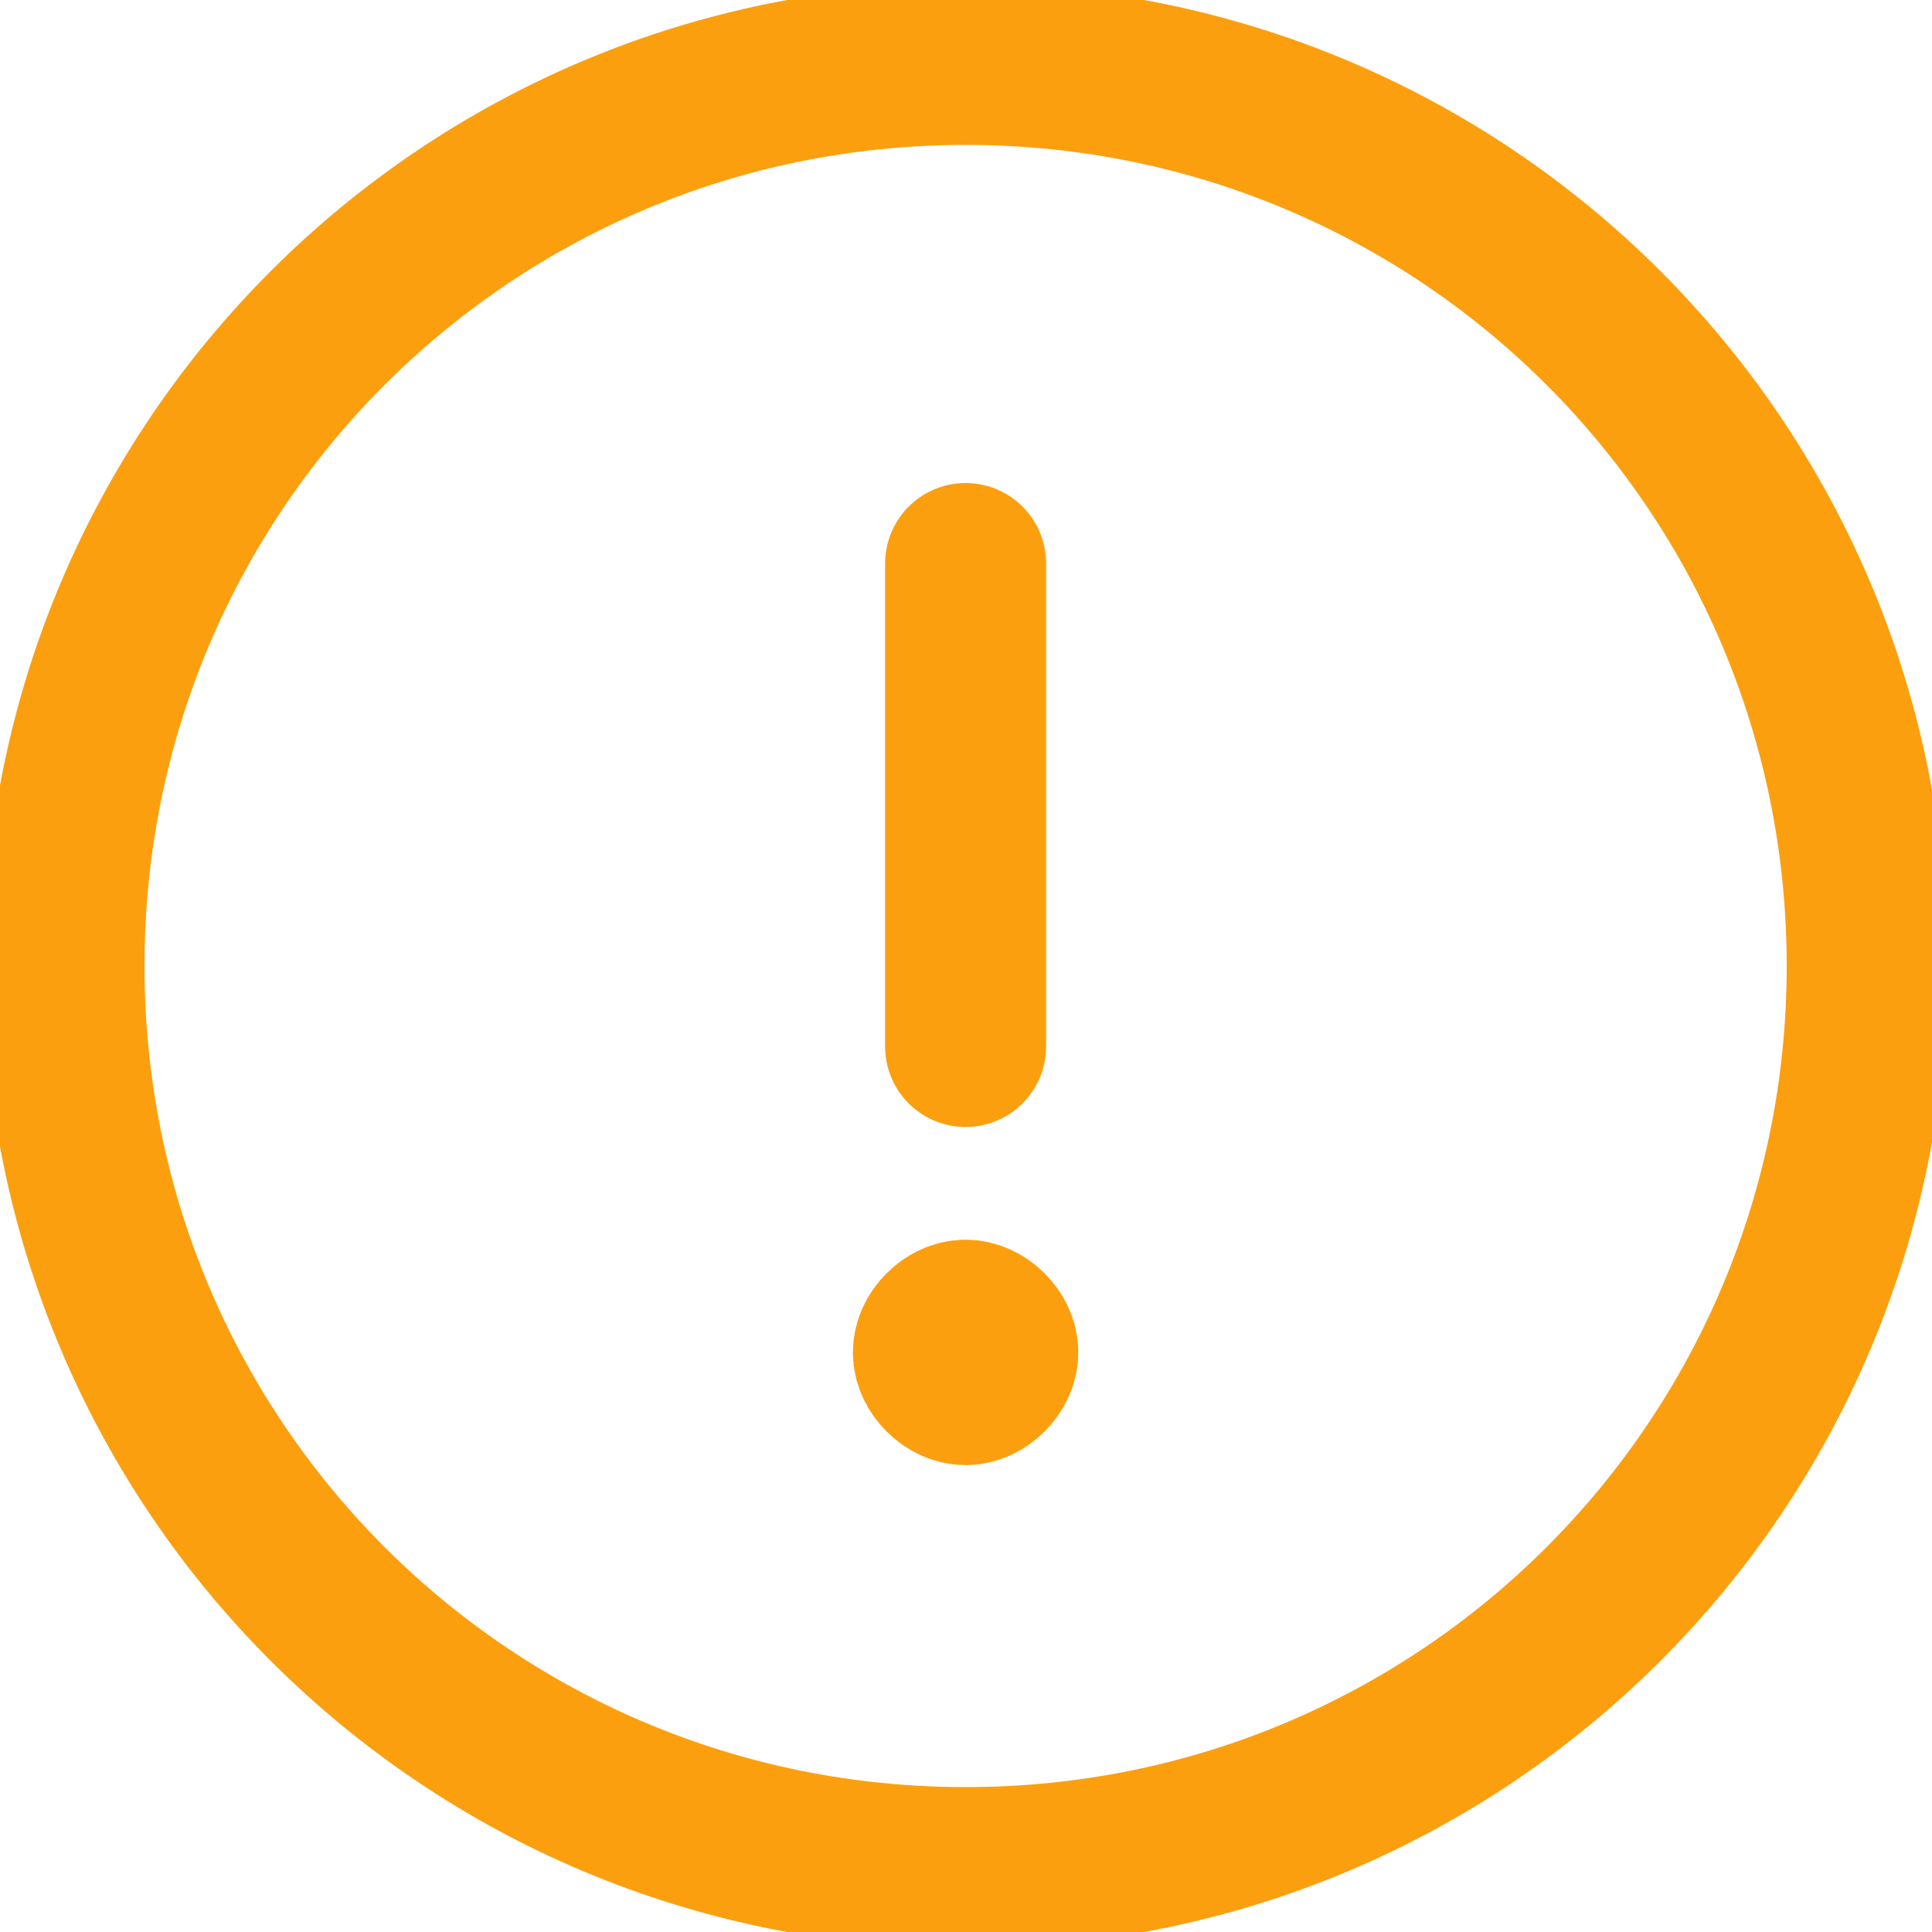
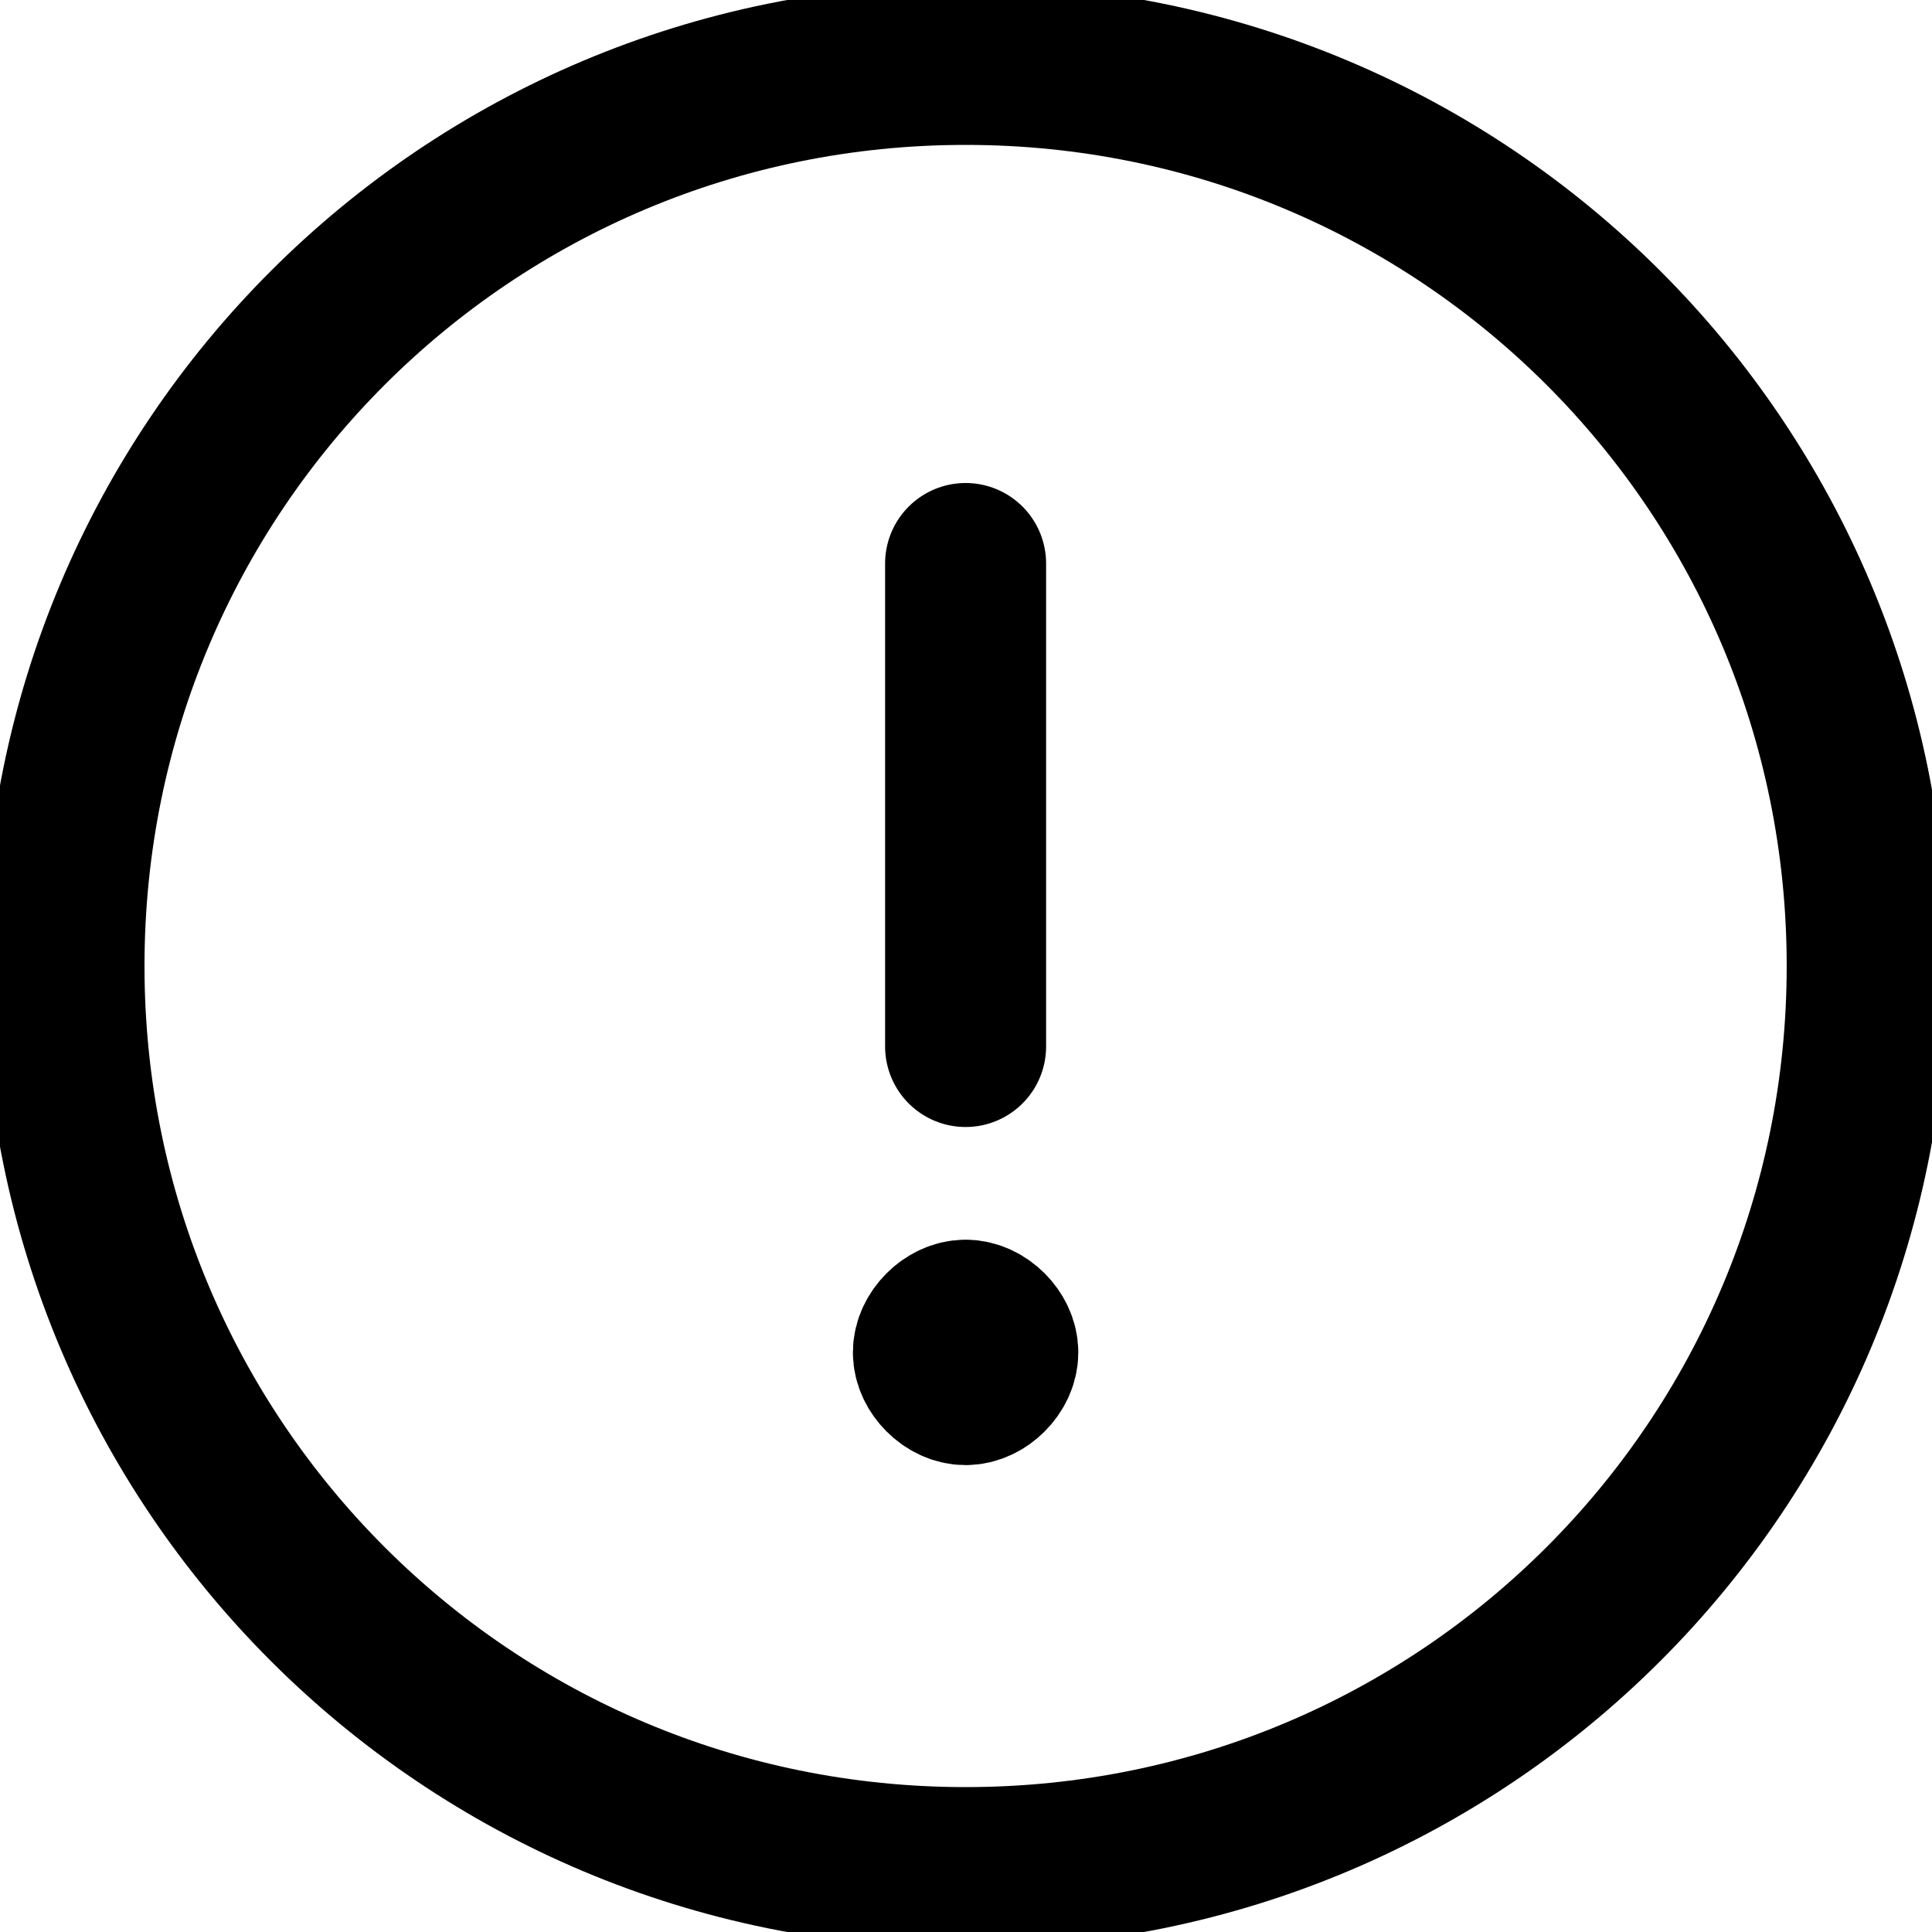
- <svg xmlns="http://www.w3.org/2000/svg" viewBox="0 0 24 24" stroke="#fc9f0f" stroke-width="2" stroke-linejoin="round">
+ <svg xmlns="http://www.w3.org/2000/svg" viewBox="0 0 24 24" stroke="currentColor" stroke-width="2" stroke-linejoin="round">
  <path fill="none" d="M11.995 23.2c6.2 0 11.2-5 11.2-11.2s-5-11.2-11.2-11.2S.795 5.8.795 12s5 11.2 11.2 11.2z" />
  <path d="M11.995 7v6m0 3.4c-.2 0-.4.2-.4.4s.2.4.4.4.4-.2.4-.4-.2-.4-.4-.4" stroke-linecap="round" />
</svg>
